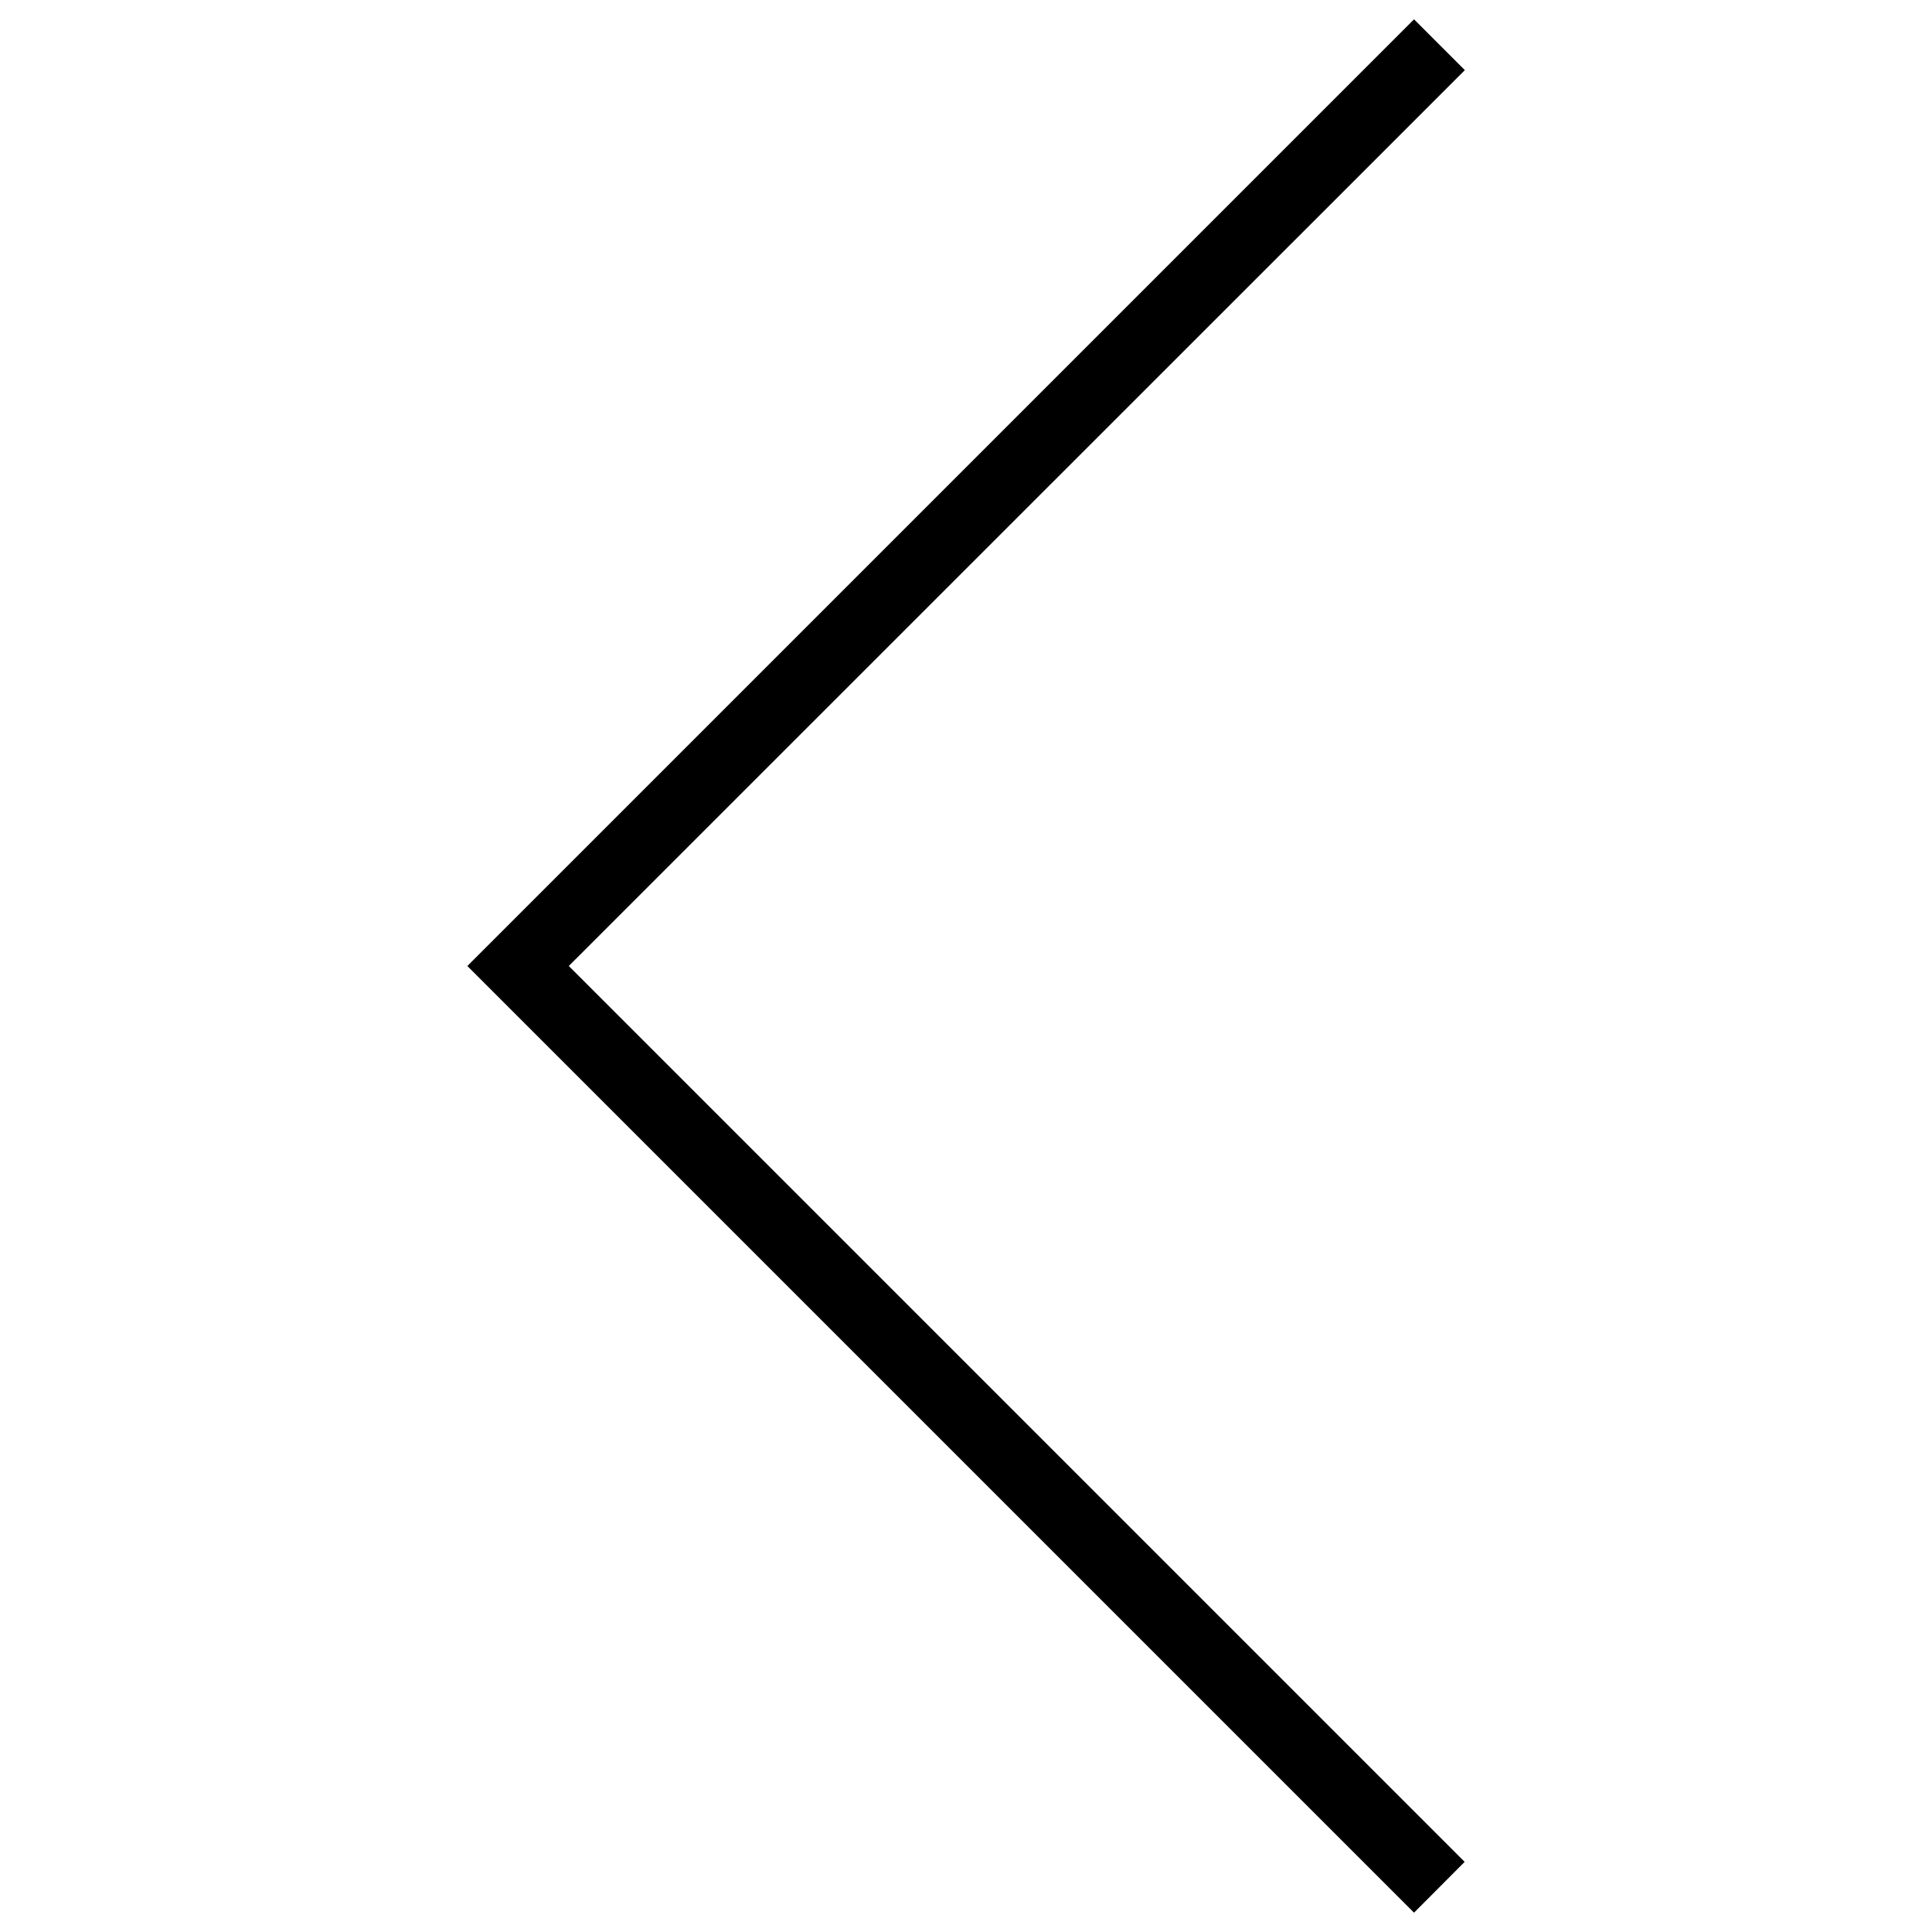
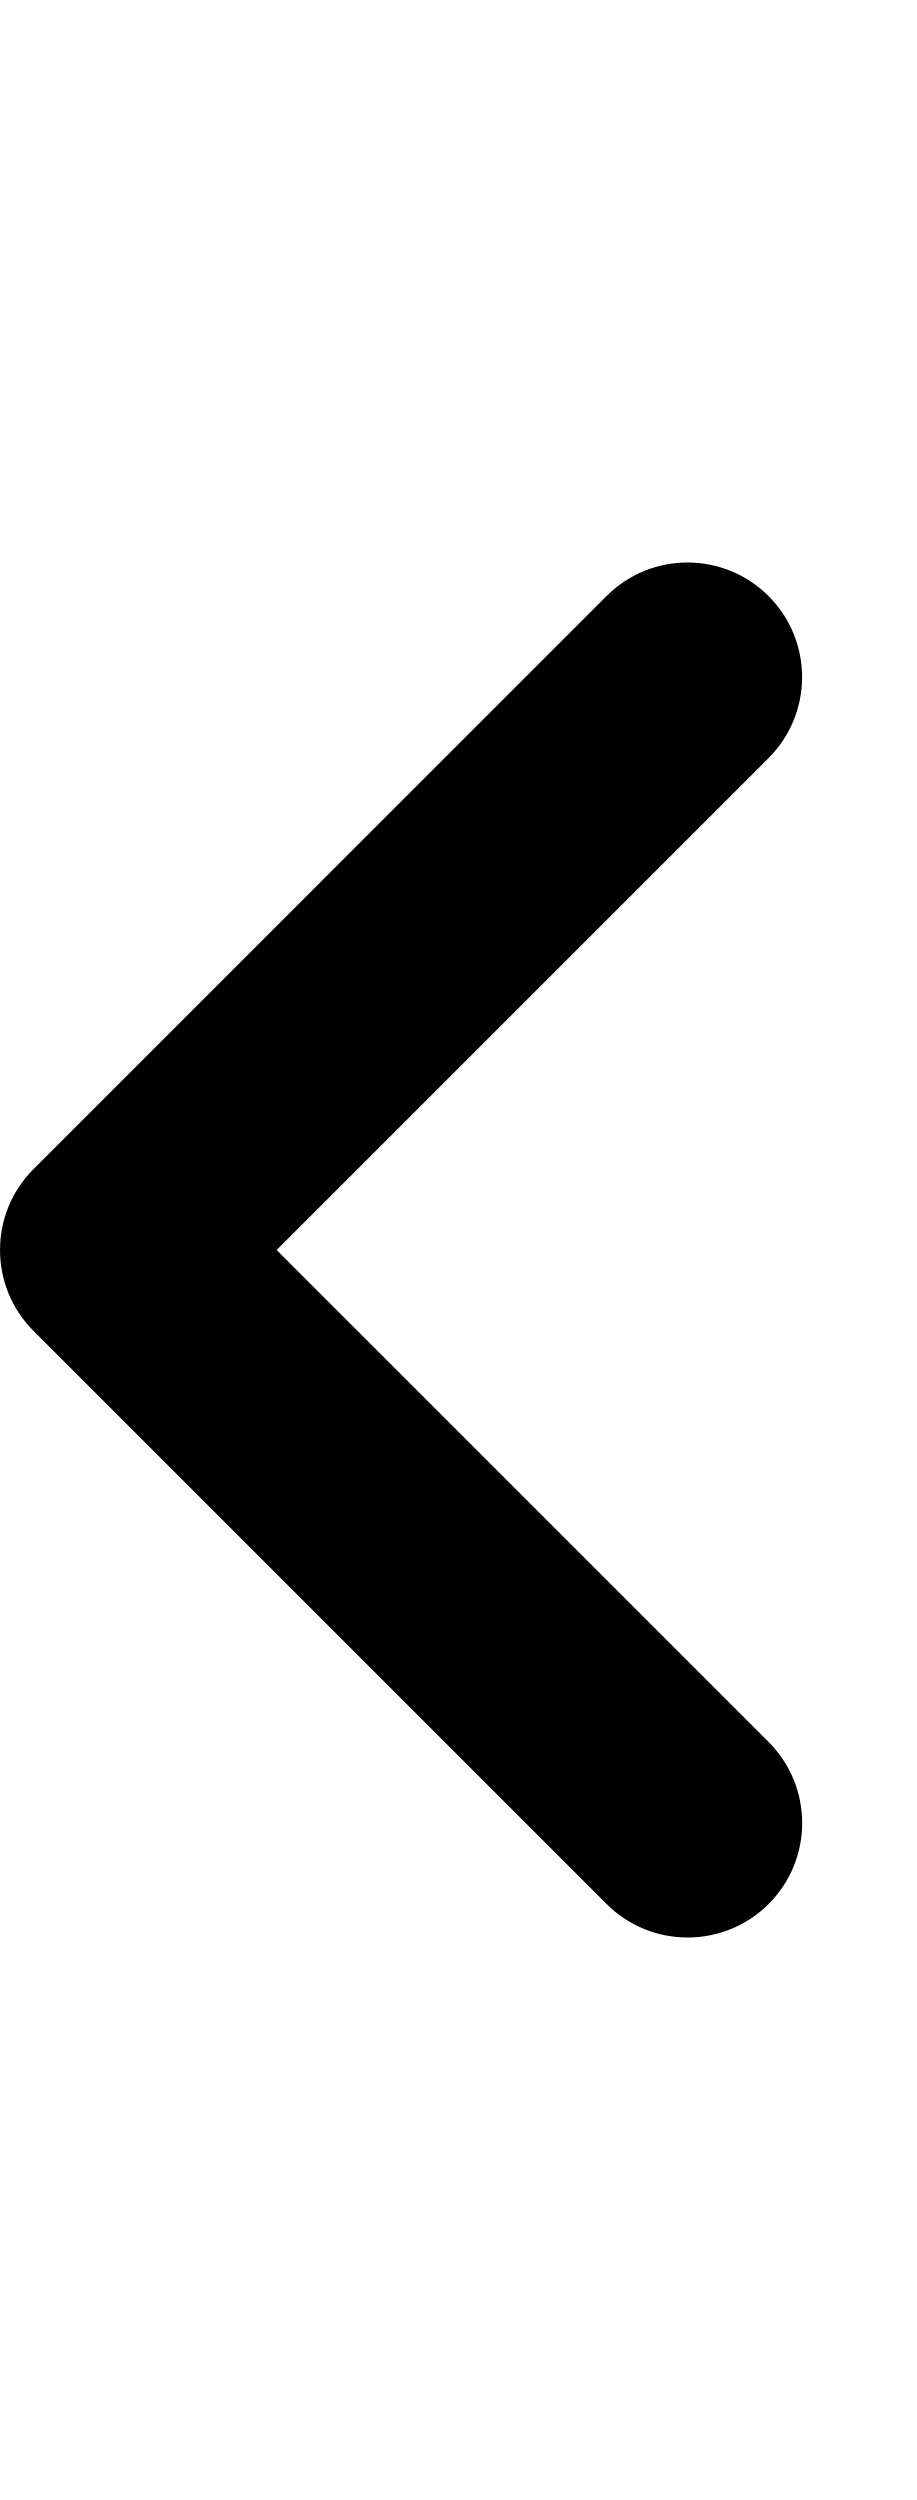
- <svg xmlns="http://www.w3.org/2000/svg" version="1.1" x="0px" y="0px" viewBox="0 0 1000 1000" enable-background="new 0 0 1000 1000" xml:space="preserve" height="15px" width="15px">
-   <g>
-     <g transform="matrix(1 0 0 -1 0 1008)">
-       <path d="M241.9,508l490,490l26.3-26.3L294.4,508L758.1,44.3L731.9,18L241.9,508z" />
-     </g>
-   </g>
+ <svg xmlns="http://www.w3.org/2000/svg" viewBox="0 0 256 512" height="30px" width="11px">
+   <path d="M192 448c-8.188 0-16.38-3.125-22.62-9.375l-160-160c-12.5-12.5-12.5-32.75 0-45.25l160-160c12.5-12.5 32.75-12.5 45.25 0s12.5 32.75 0 45.25L77.25 256l137.4 137.4c12.5 12.5 12.5 32.75 0 45.25C208.4 444.9 200.2 448 192 448z" />
</svg>
